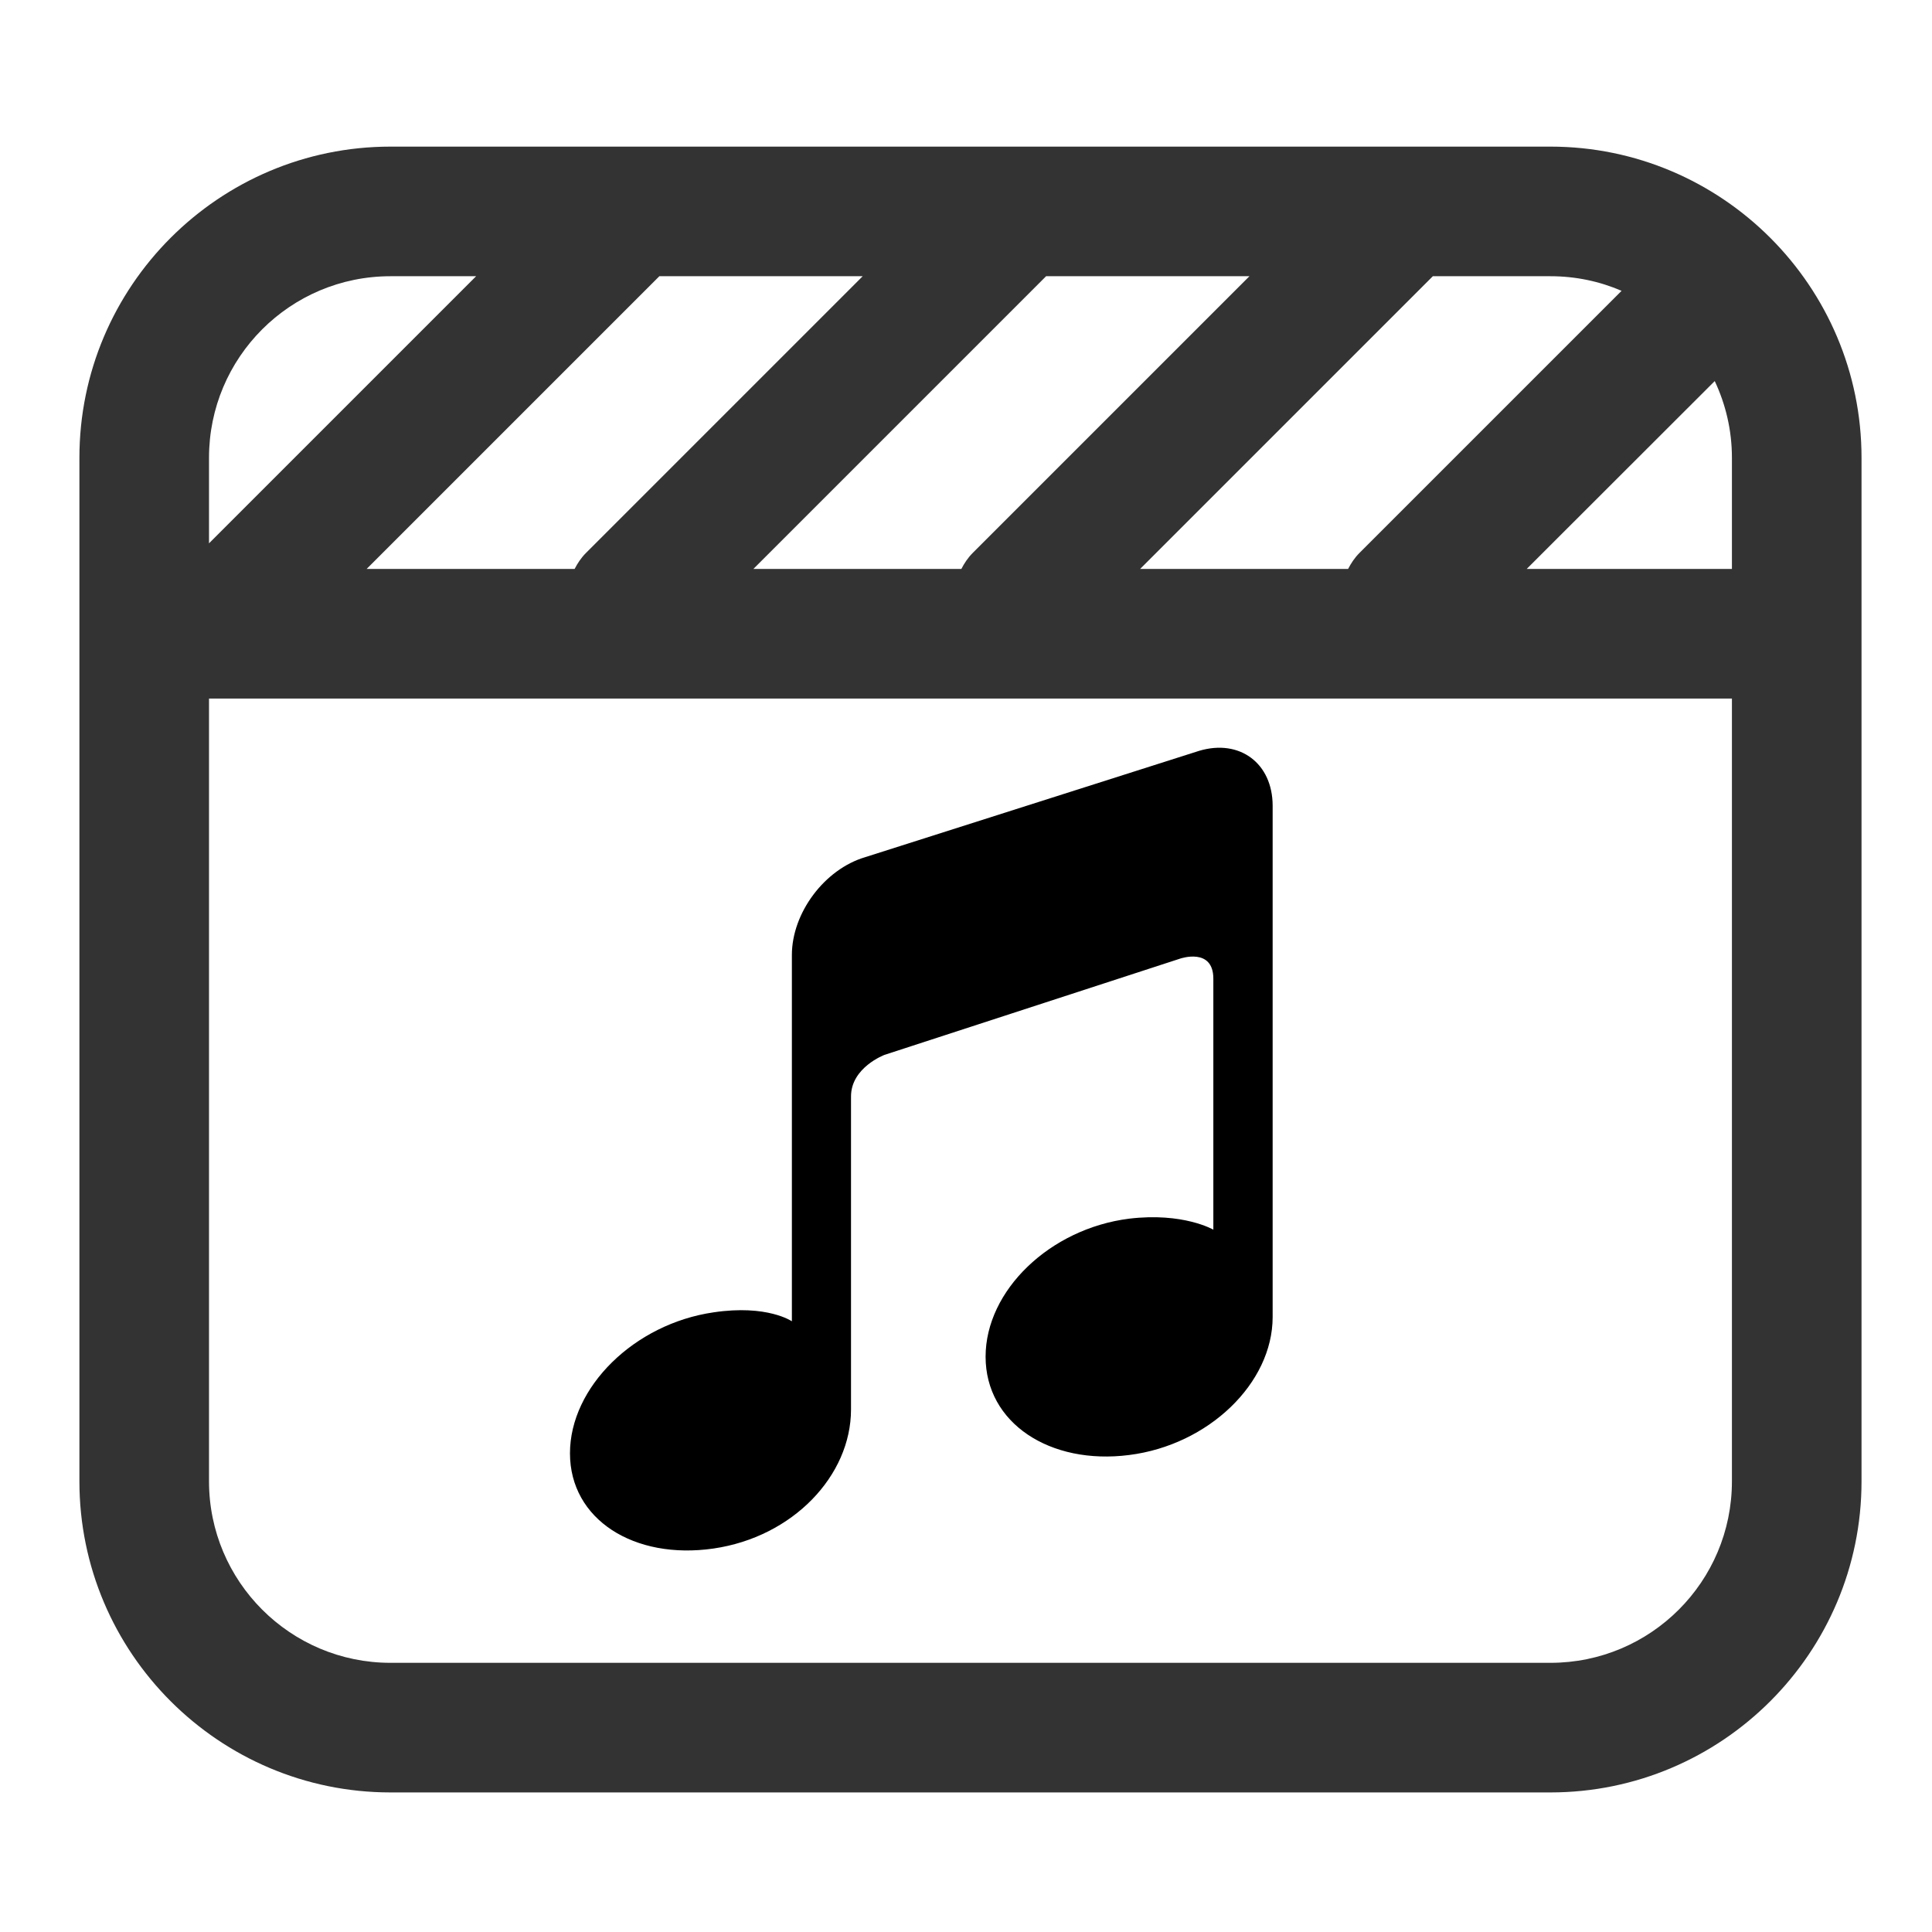
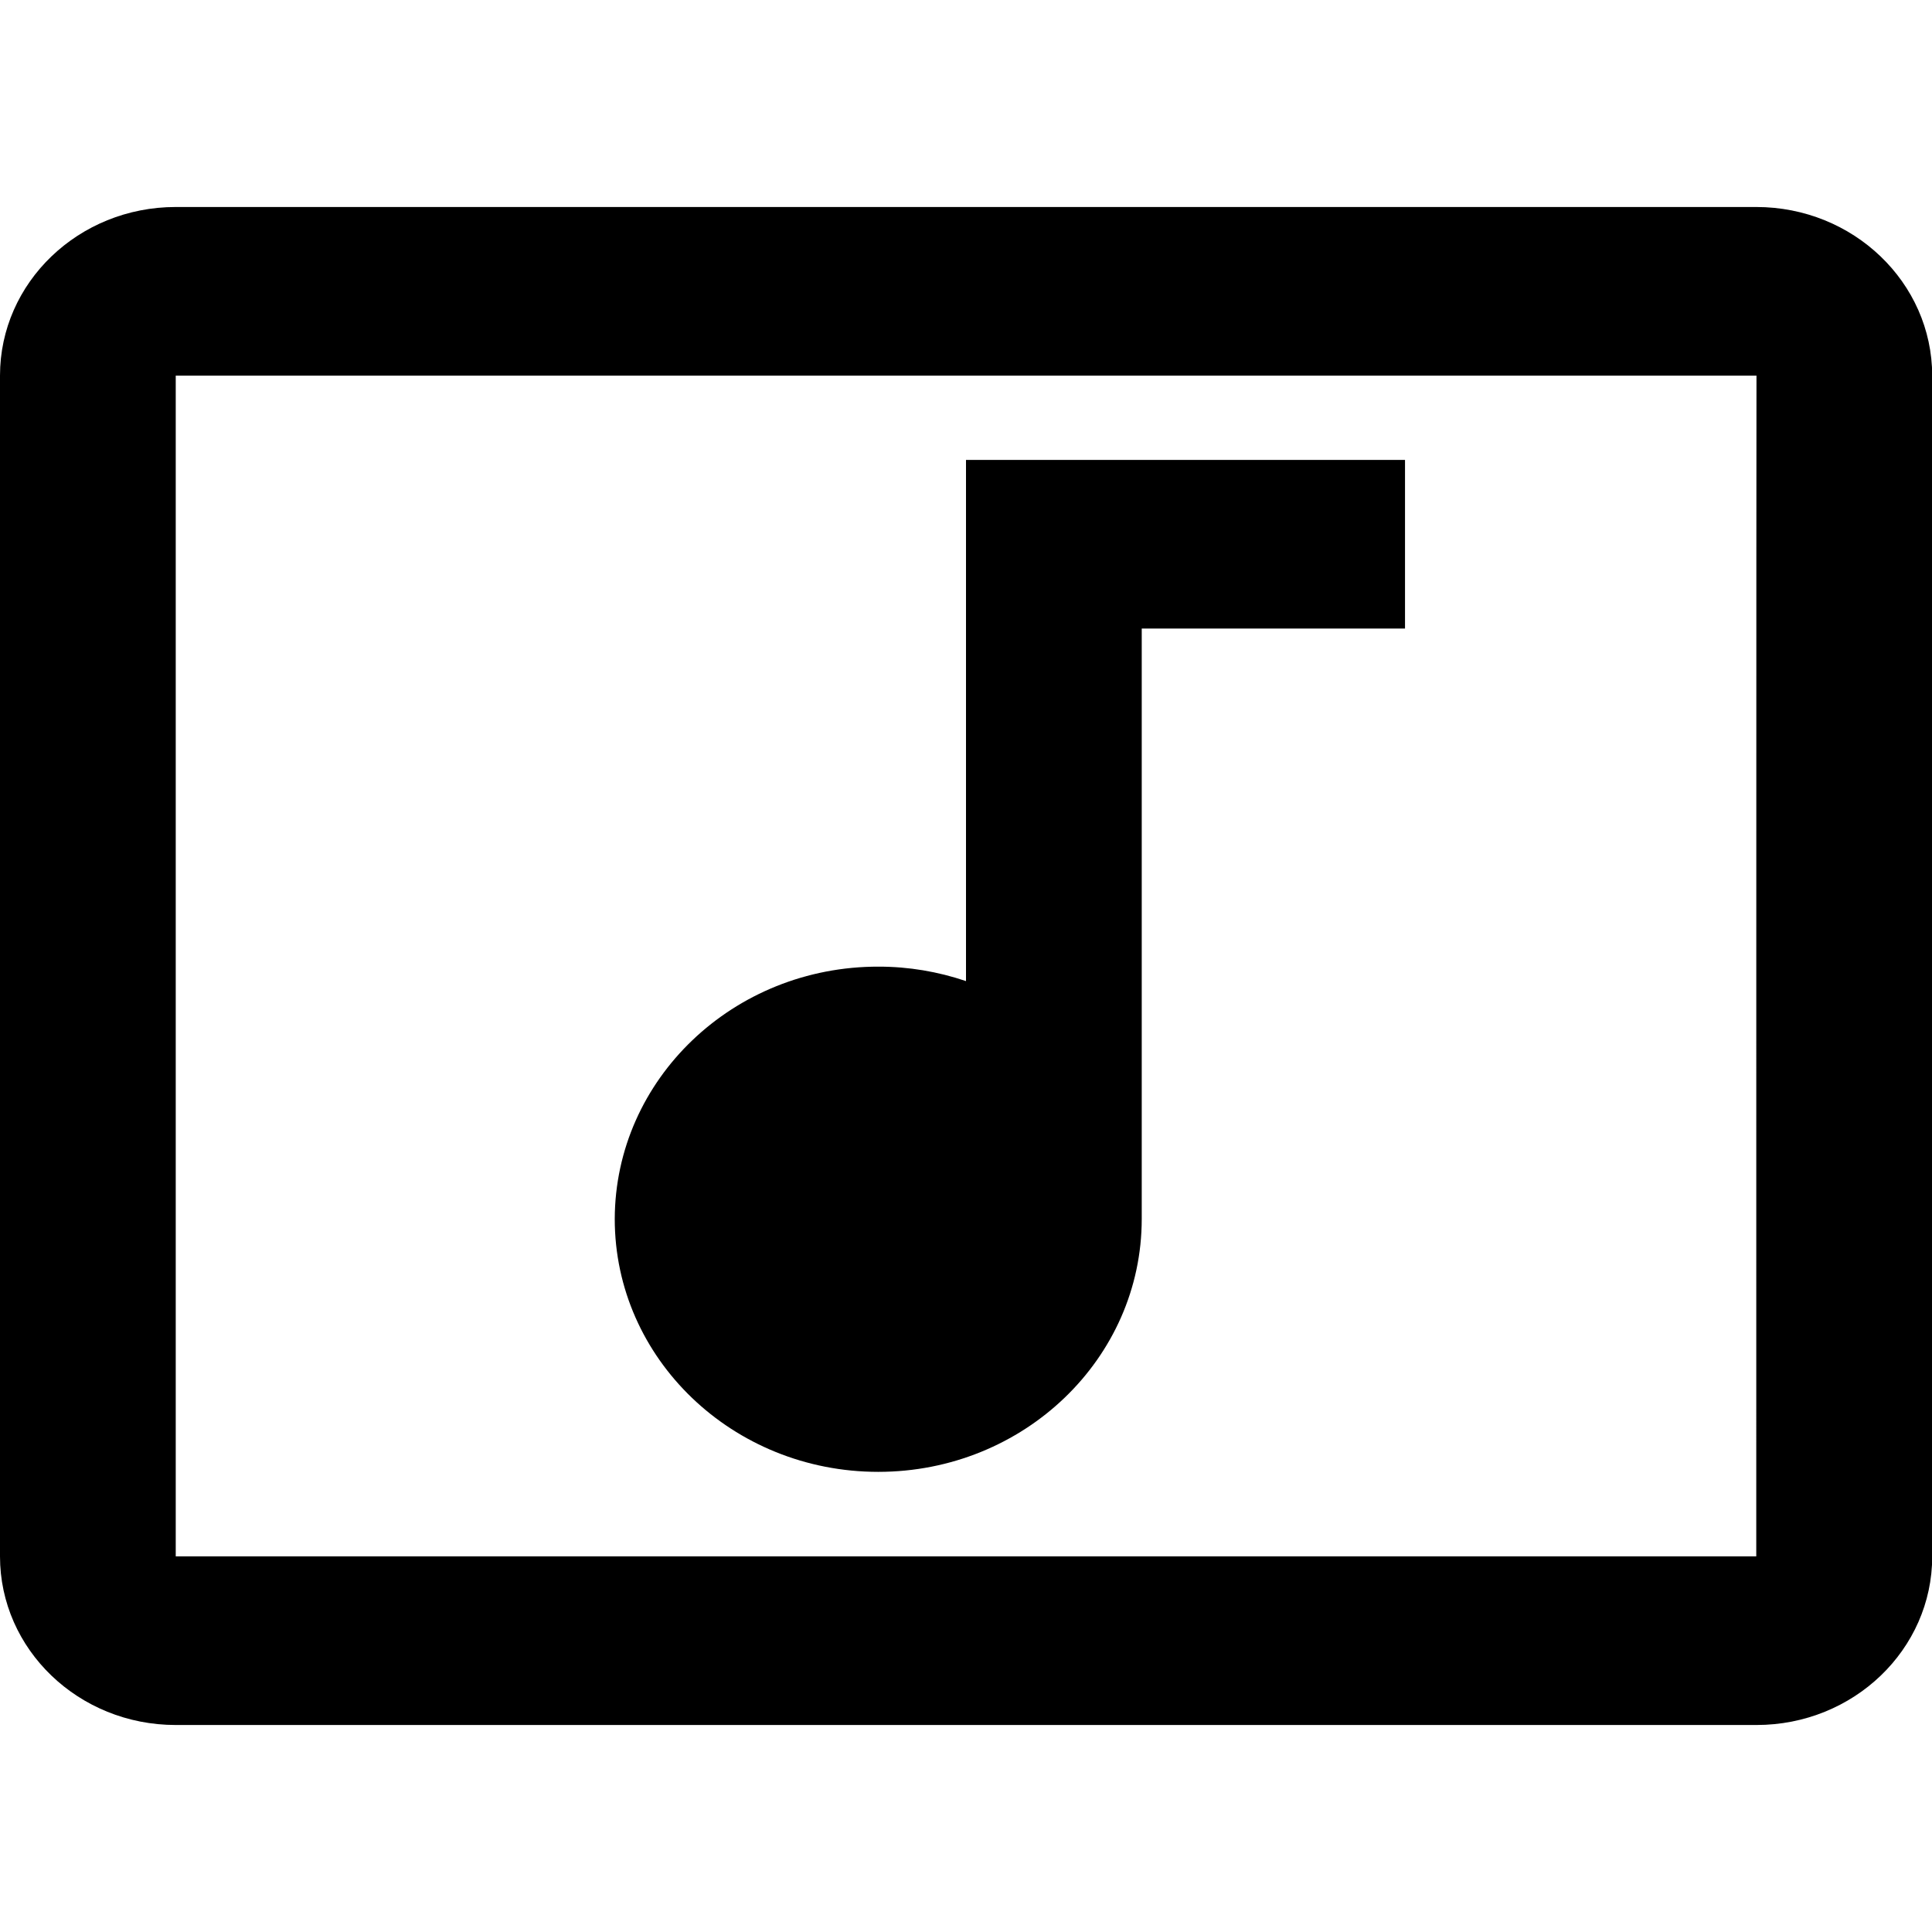
- <svg xmlns="http://www.w3.org/2000/svg" t="1578993598386" class="icon" viewBox="0 0 1024 1024" version="1.1" p-id="19524" width="128" height="128">
-   <defs>
-     <style type="text/css" />
-   </defs>
-   <path d="M821.751 77.711H206.986c-90.921 0-164.897 73.976-164.897 164.897v542.52c0 90.921 73.976 164.897 164.897 164.897H821.751c90.921 0 164.897-73.976 164.897-164.897V242.608c0-90.921-73.976-164.897-164.897-164.897z m87.095 124.265c5.831 12.39 9.11 26.147 9.11 40.632V301.552H809.179l99.667-99.576z m-49.378-47.829L720.535 293.079c-2.551 2.551-4.464 5.466-6.013 8.473h-110.235l155.149-155.149H821.751c13.392 0 26.147 2.733 37.717 7.744z m-402.221-7.744l-146.676 146.676c-2.551 2.551-4.464 5.466-6.013 8.473h-110.235l155.149-155.149h107.775z m97.207 0h107.775l-146.676 146.676c-2.551 2.551-4.464 5.466-6.013 8.473h-110.235l155.149-155.149z m-347.468 0H252.356L110.781 287.977v-45.369c0-53.113 43.001-96.205 96.205-96.205zM821.751 881.332H206.986c-53.113 0-96.205-43.092-96.205-96.205V370.243h807.174v414.884c0 53.204-43.092 96.205-96.205 96.205z" fill="#333333" p-id="19525" />
-   <path d="M635.627 397.939l-177.105 56.393c-21.5 6.377-38.81 29.517-38.81 51.838v194.141s-13.028-9.019-41.543-4.737c-41.999 6.104-76.071 39.63-76.071 74.705s33.981 56.575 76.071 50.471c41.999-6.104 72.883-38.537 72.883-73.702V581.147c0-15.396 17.765-22.047 17.765-22.047l156.698-51.018s17.583-6.104 17.583 10.659v133.011s-15.943-9.293-44.641-5.831c-41.999 5.284-76.071 38.081-76.071 73.156 0 35.166 34.073 57.486 76.071 52.111 41.999-5.284 76.071-37.99 76.071-73.156V426.91c-0.091-22.32-17.401-35.348-38.901-28.971z m0 0" p-id="19526" />
+ <svg version="1.1" focusable="false" viewBox="0 0 896 896">
+   <path d="M814.5,96h-733C36.5,96,0,131,0,174.2l0,0v547.6C0,765,36.5,800,81.5,800h733.1c45,0,81.5-35,81.5-78.2V174.2 C896,131,859.5,96,814.5,96z M814.5,721.8h-733V174.2h733.1C814.5,174.2,814.5,721.8,814.5,721.8z M285.1,565.3 c0.2-64.8,55-117.2,122.5-117c13.8,0,27.4,2.3,40.4,6.7V213.3h203.6v78.2H529.5v273.8c0,64.8-54.7,117.3-122.2,117.3 S285.1,630.1,285.1,565.3z" />
</svg>
